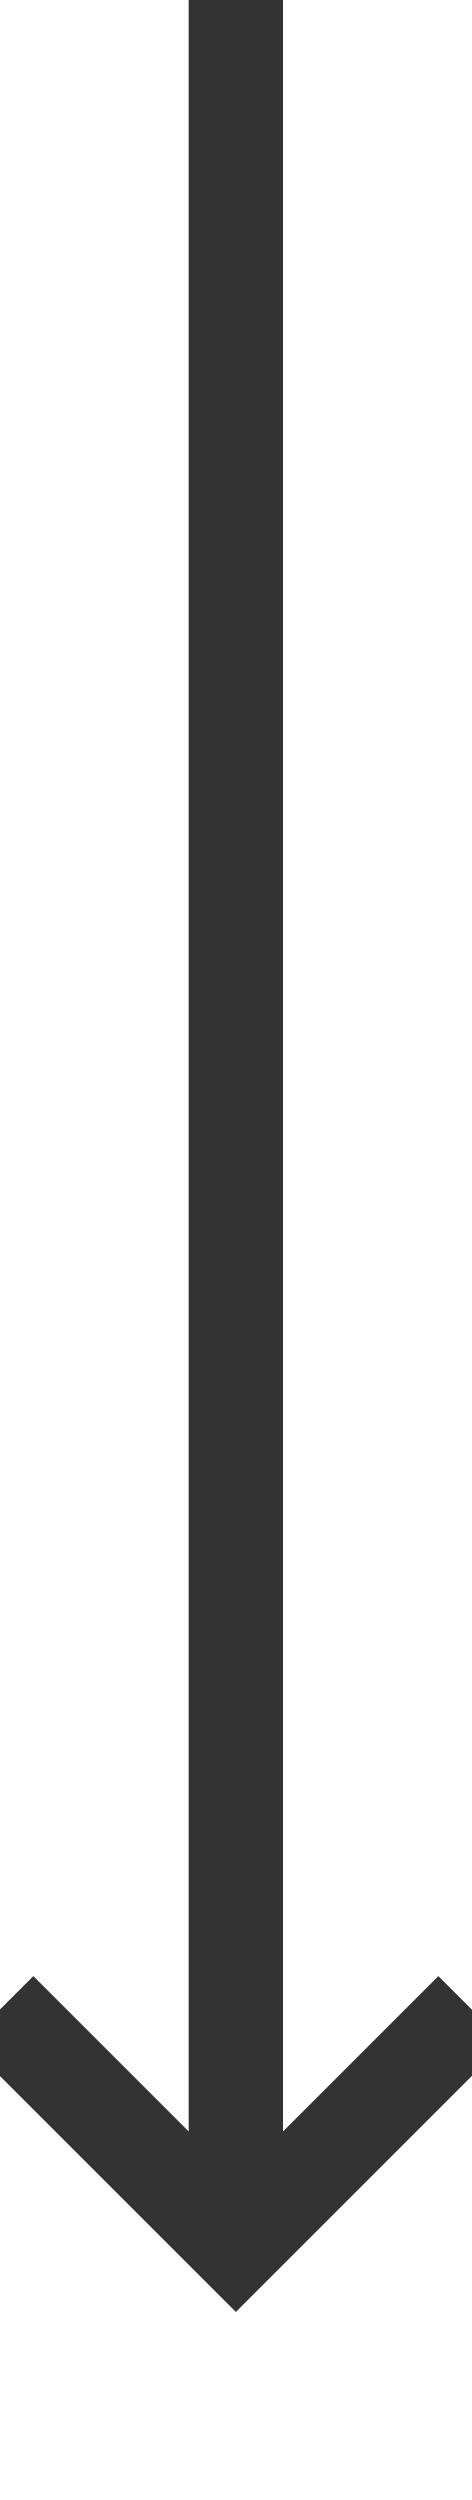
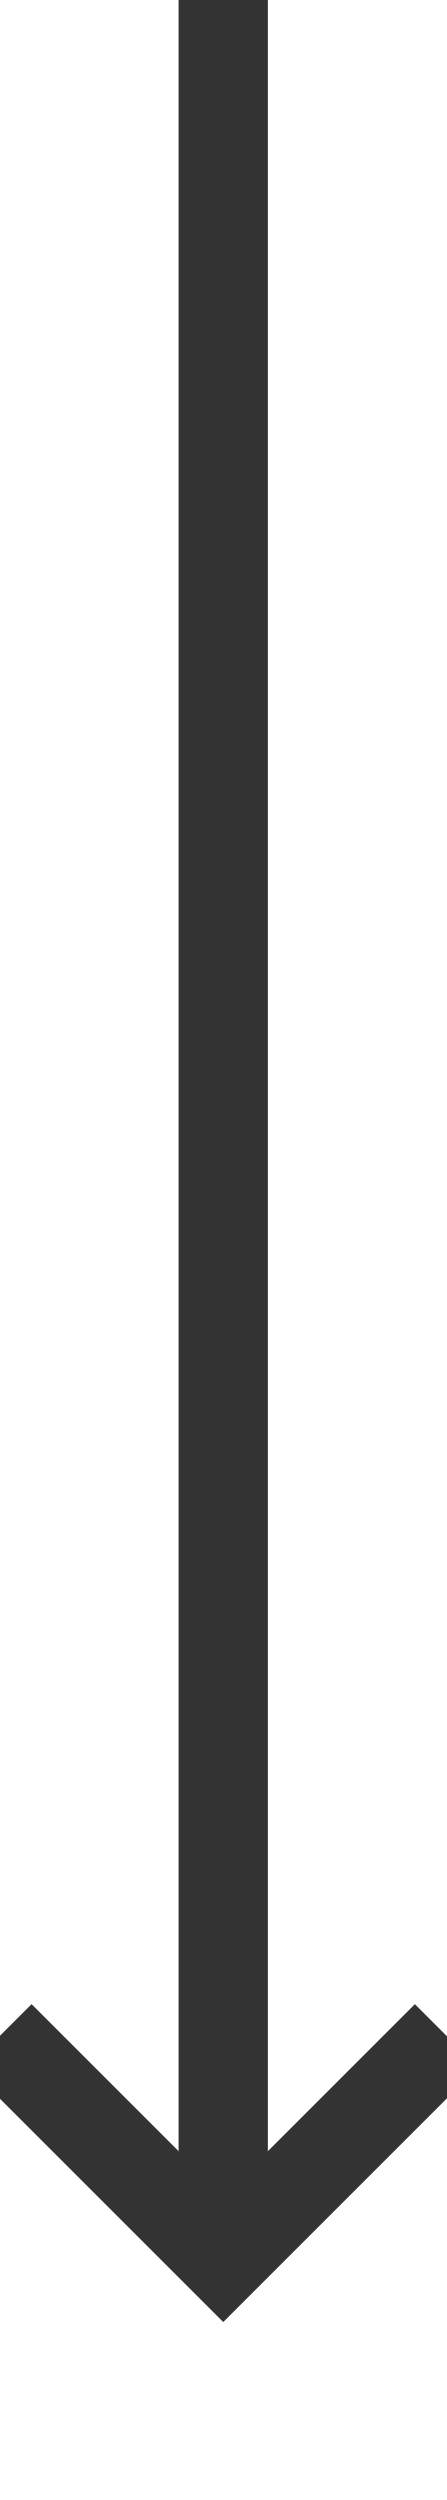
- <svg xmlns="http://www.w3.org/2000/svg" version="1.1" width="10px" height="53px" preserveAspectRatio="xMidYMin meet" viewBox="1152 297  8 53">
-   <path d="M 1156 297  L 1156 344  " stroke-width="2" stroke="#333333" fill="none" />
-   <path d="M 1160.293 338.893  L 1156 343.186  L 1151.707 338.893  L 1150.293 340.307  L 1155.293 345.307  L 1156 346.014  L 1156.707 345.307  L 1161.707 340.307  L 1160.293 338.893  Z " fill-rule="nonzero" fill="#333333" stroke="none" />
+ <svg xmlns="http://www.w3.org/2000/svg" version="1.1" width="10px" height="56px" preserveAspectRatio="xMidYMin meet" viewBox="1152 385  8 56">
+   <path d="M 1156 385  L 1156 435  " stroke-width="2" stroke="#333333" fill="none" />
+   <path d="M 1160.293 429.893  L 1156 434.186  L 1151.707 429.893  L 1150.293 431.307  L 1155.293 436.307  L 1156 437.014  L 1156.707 436.307  L 1161.707 431.307  L 1160.293 429.893  Z " fill-rule="nonzero" fill="#333333" stroke="none" />
</svg>
